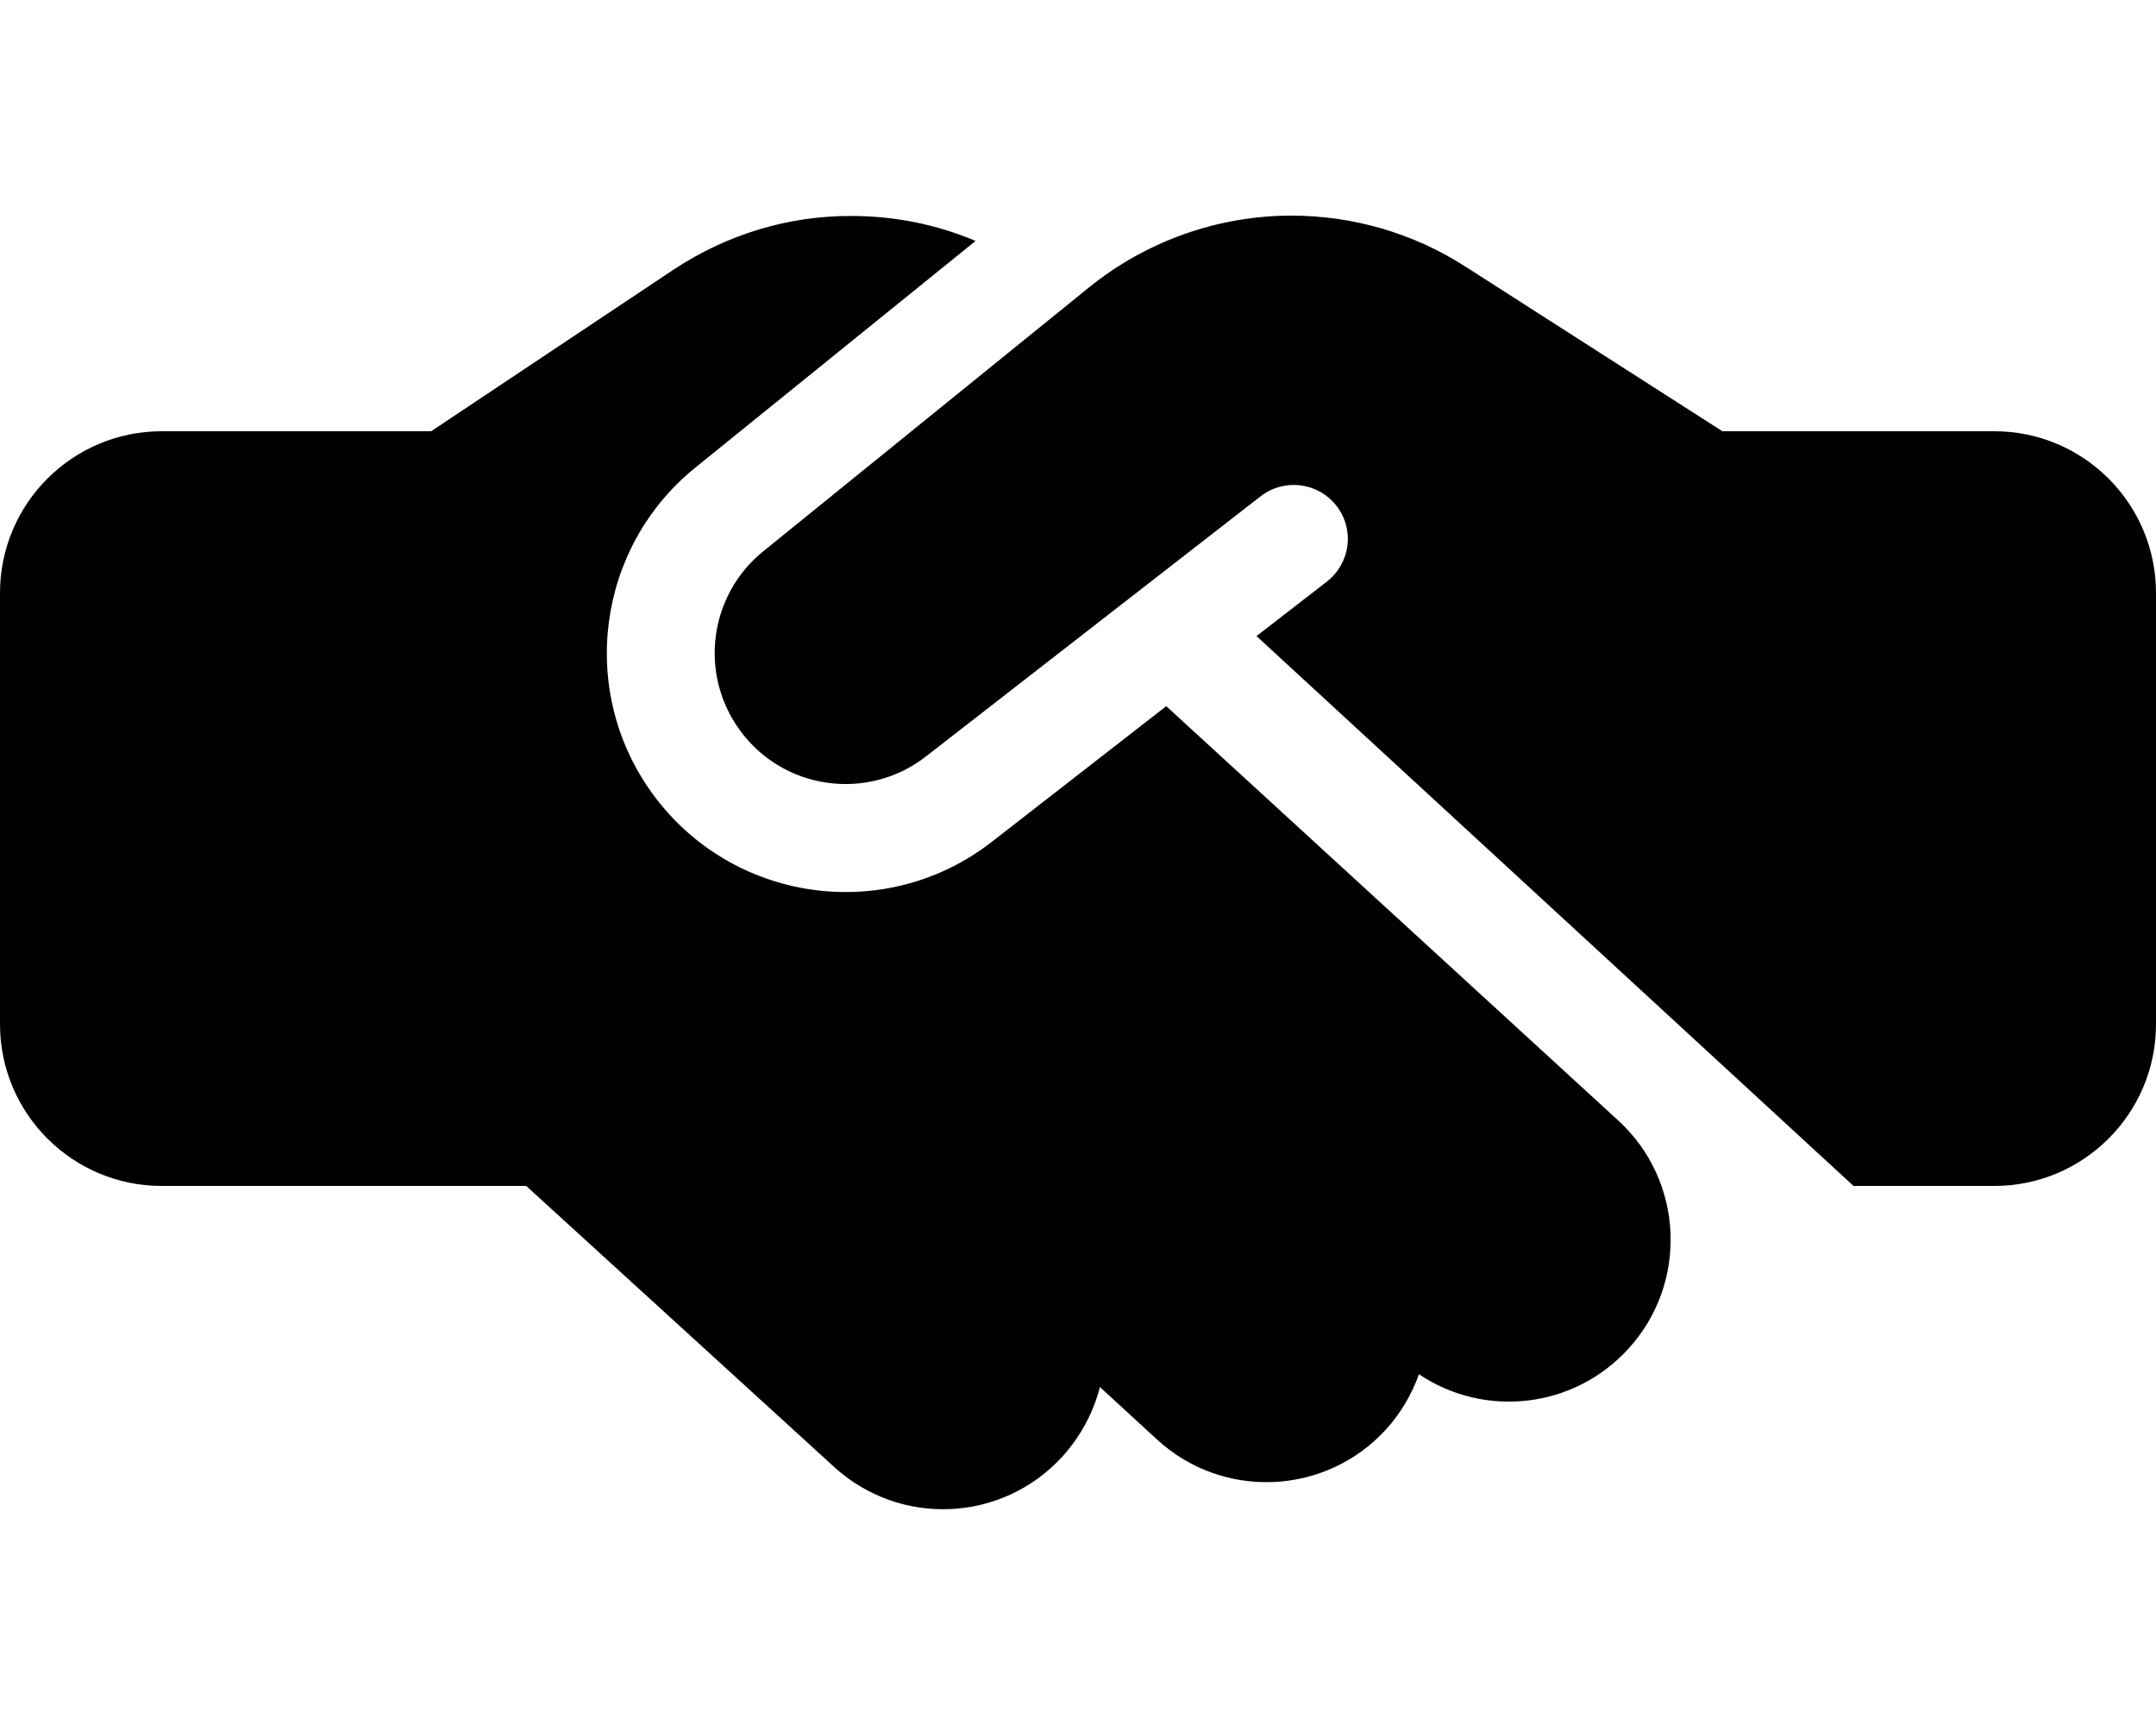
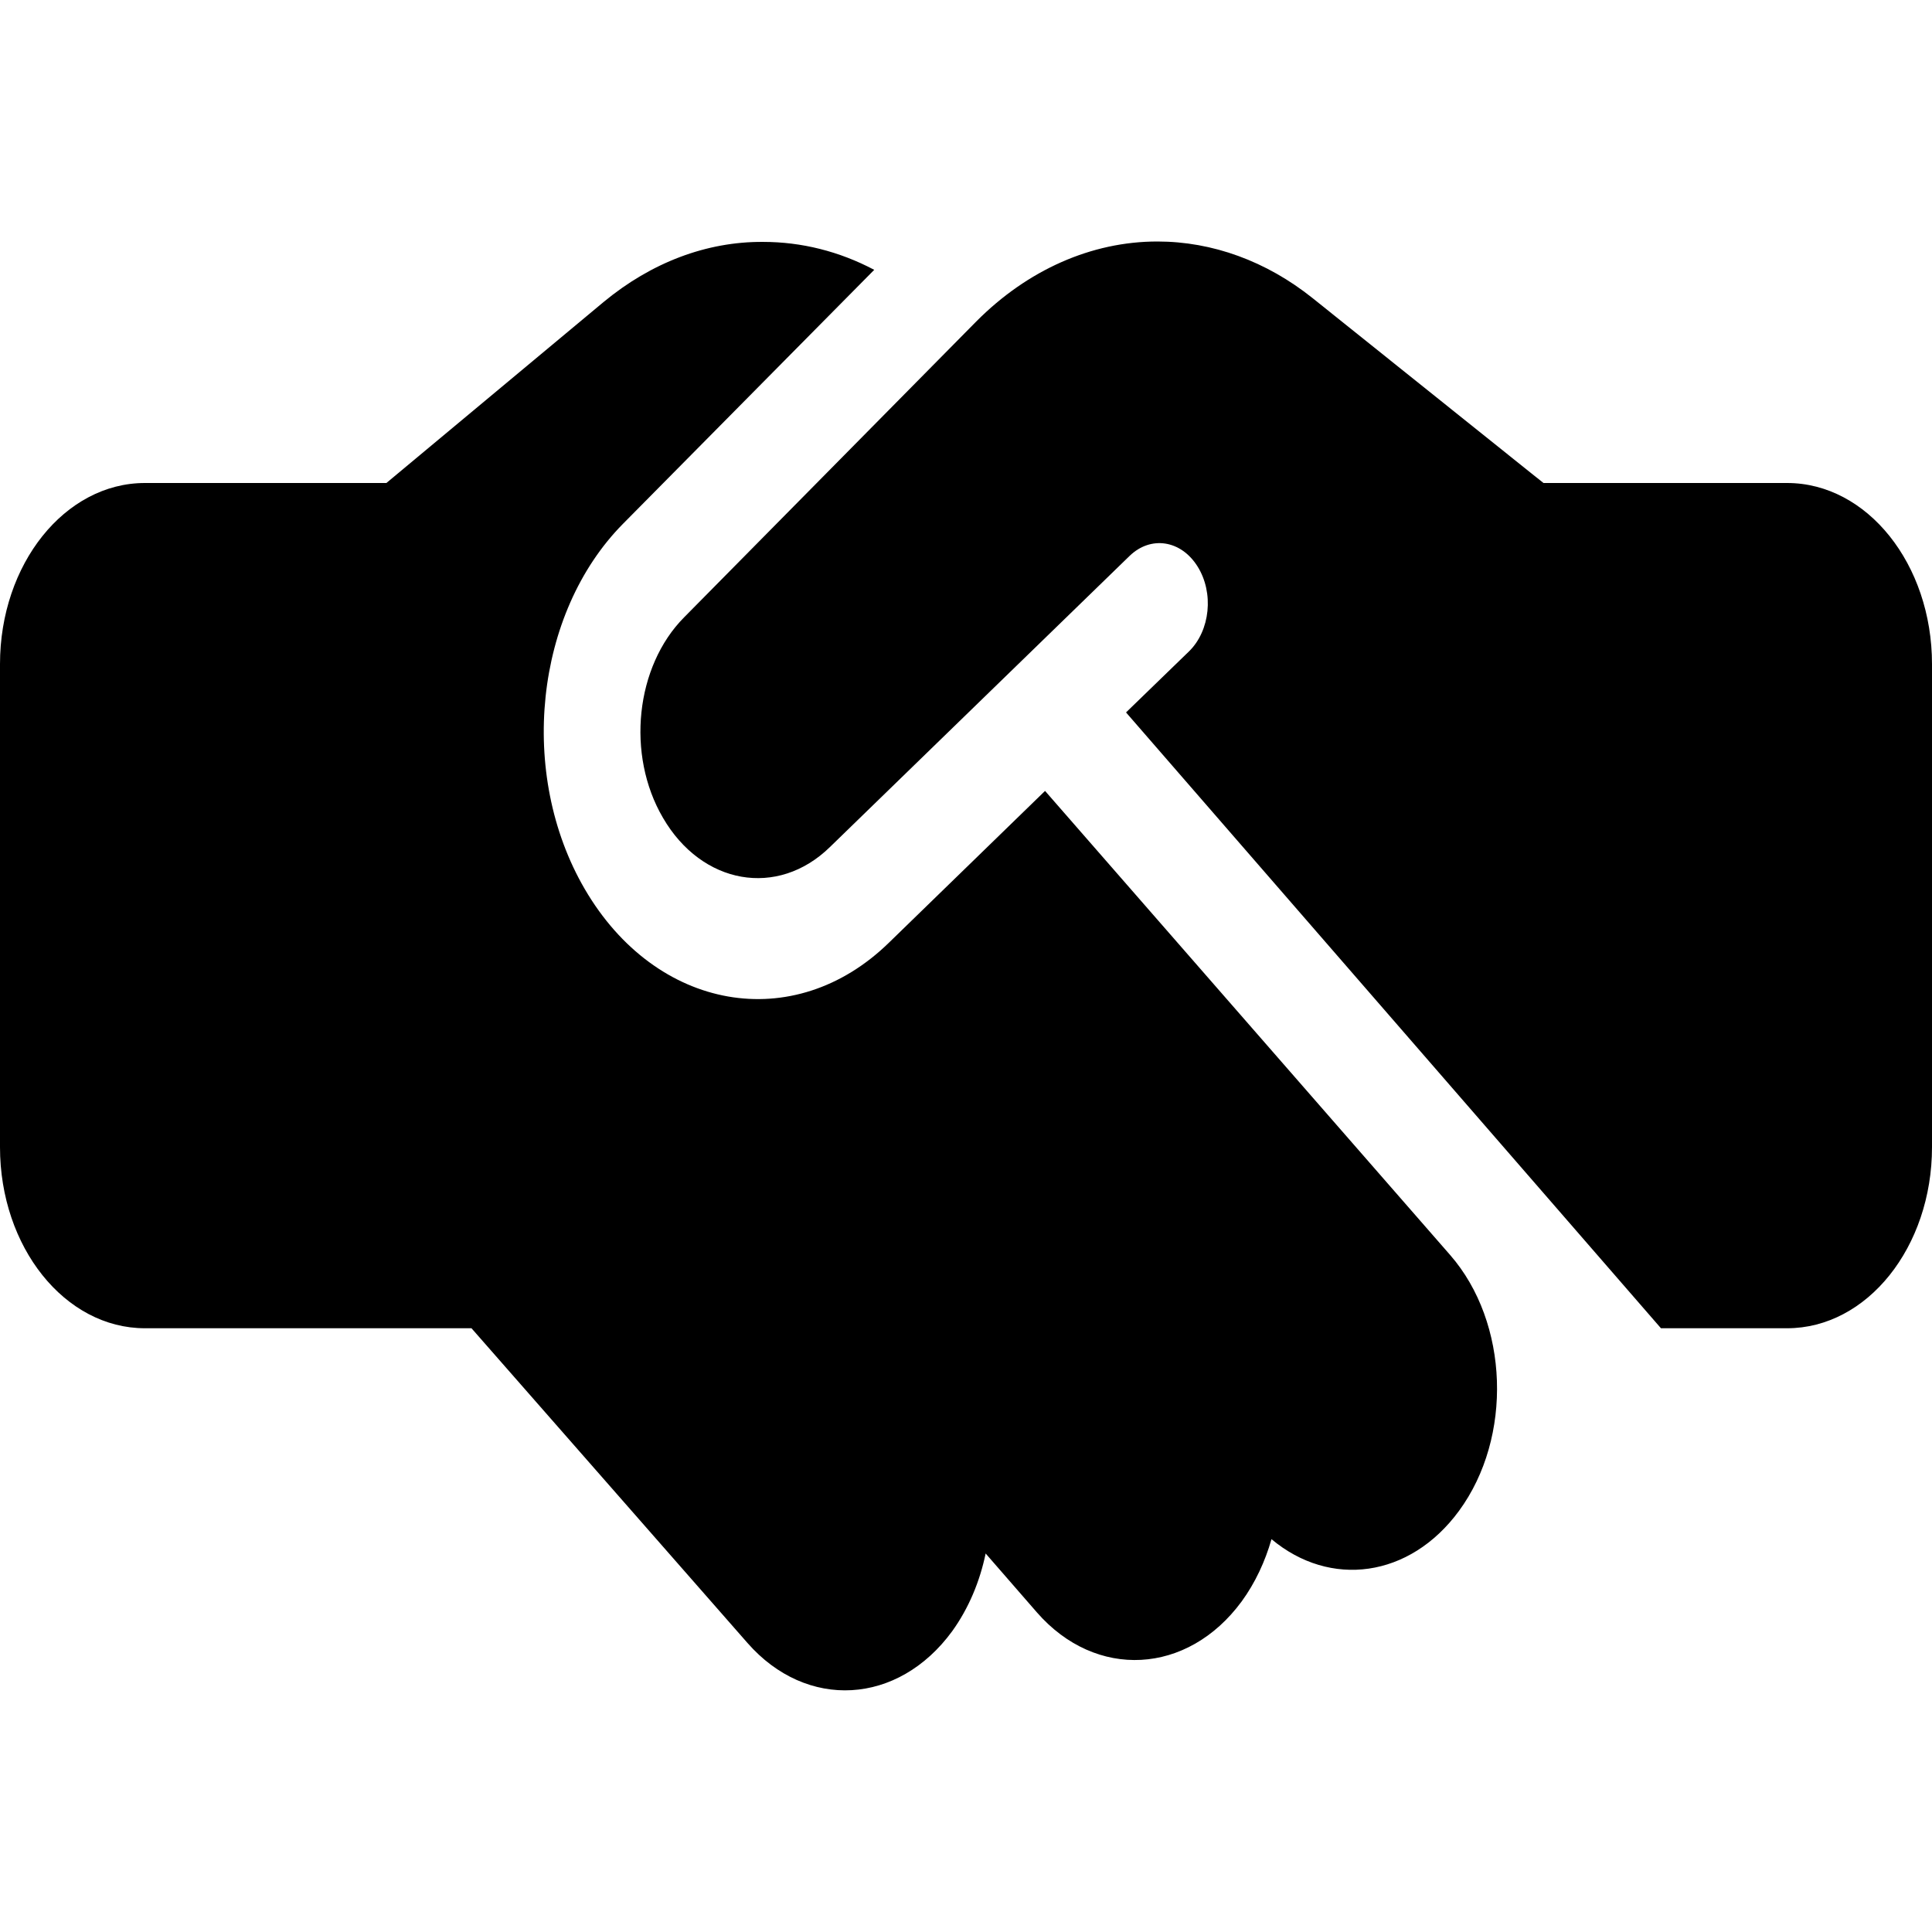
- <svg xmlns="http://www.w3.org/2000/svg" width="30" height="24" viewBox="0 0 30 24" fill="none">
-   <path d="M15.159 3.994L10.622 7.669C9.867 8.278 9.722 9.375 10.294 10.158C10.898 10.992 12.075 11.156 12.886 10.523L17.541 6.905C17.869 6.652 18.337 6.708 18.595 7.036C18.853 7.364 18.792 7.833 18.464 8.091L17.484 8.85L25.791 16.5H27.75C28.992 16.5 30 15.492 30 14.25V8.25C30 7.008 28.992 6 27.75 6H23.967L23.784 5.883L20.381 3.703C19.664 3.244 18.825 3 17.972 3C16.95 3 15.956 3.352 15.159 3.994ZM16.228 9.825L13.805 11.709C12.328 12.863 10.186 12.562 9.08 11.044C8.039 9.614 8.302 7.617 9.675 6.506L13.575 3.352C13.031 3.122 12.445 3.005 11.85 3.005C10.969 3 10.111 3.263 9.375 3.75L6 6H2.25C1.008 6 0 7.008 0 8.25V14.25C0 15.492 1.008 16.5 2.25 16.5H7.322L11.606 20.409C12.525 21.248 13.945 21.183 14.784 20.264C15.042 19.978 15.216 19.645 15.305 19.298L16.102 20.03C17.016 20.869 18.441 20.808 19.28 19.894C19.491 19.664 19.645 19.397 19.744 19.12C20.653 19.73 21.891 19.603 22.655 18.769C23.494 17.855 23.433 16.43 22.519 15.591L16.228 9.825Z" fill="black" />
+ <svg xmlns="http://www.w3.org/2000/svg" width="24" height="24" viewBox="0 0 24 24" fill="none">
+   <path d="M12.127 3.994L8.498 7.669C7.894 8.278 7.777 9.375 8.235 10.158C8.719 10.992 9.66 11.156 10.309 10.523L14.033 6.905C14.295 6.652 14.67 6.708 14.876 7.036C15.082 7.364 15.034 7.833 14.771 8.091L13.988 8.85L20.633 16.5H22.2C23.194 16.5 24 15.492 24 14.25V8.25C24 7.008 23.194 6 22.2 6H19.174L19.027 5.883L16.305 3.703C15.731 3.244 15.06 3 14.377 3C13.56 3 12.765 3.352 12.127 3.994ZM12.982 9.825L11.044 11.709C9.863 12.863 8.149 12.562 7.264 11.044C6.431 9.614 6.641 7.617 7.74 6.506L10.86 3.352C10.425 3.122 9.956 3.005 9.48 3.005C8.775 3 8.089 3.263 7.5 3.75L4.8 6H1.8C0.806 6 0 7.008 0 8.25V14.25C0 15.492 0.806 16.5 1.8 16.5H5.857L9.285 20.409C10.02 21.248 11.156 21.183 11.828 20.264C12.034 19.978 12.172 19.645 12.244 19.298L12.881 20.03C13.613 20.869 14.752 20.808 15.424 19.894C15.592 19.664 15.716 19.397 15.795 19.12C16.523 19.73 17.512 19.603 18.124 18.769C18.795 17.855 18.746 16.43 18.015 15.591L12.982 9.825Z" fill="black" />
</svg>
